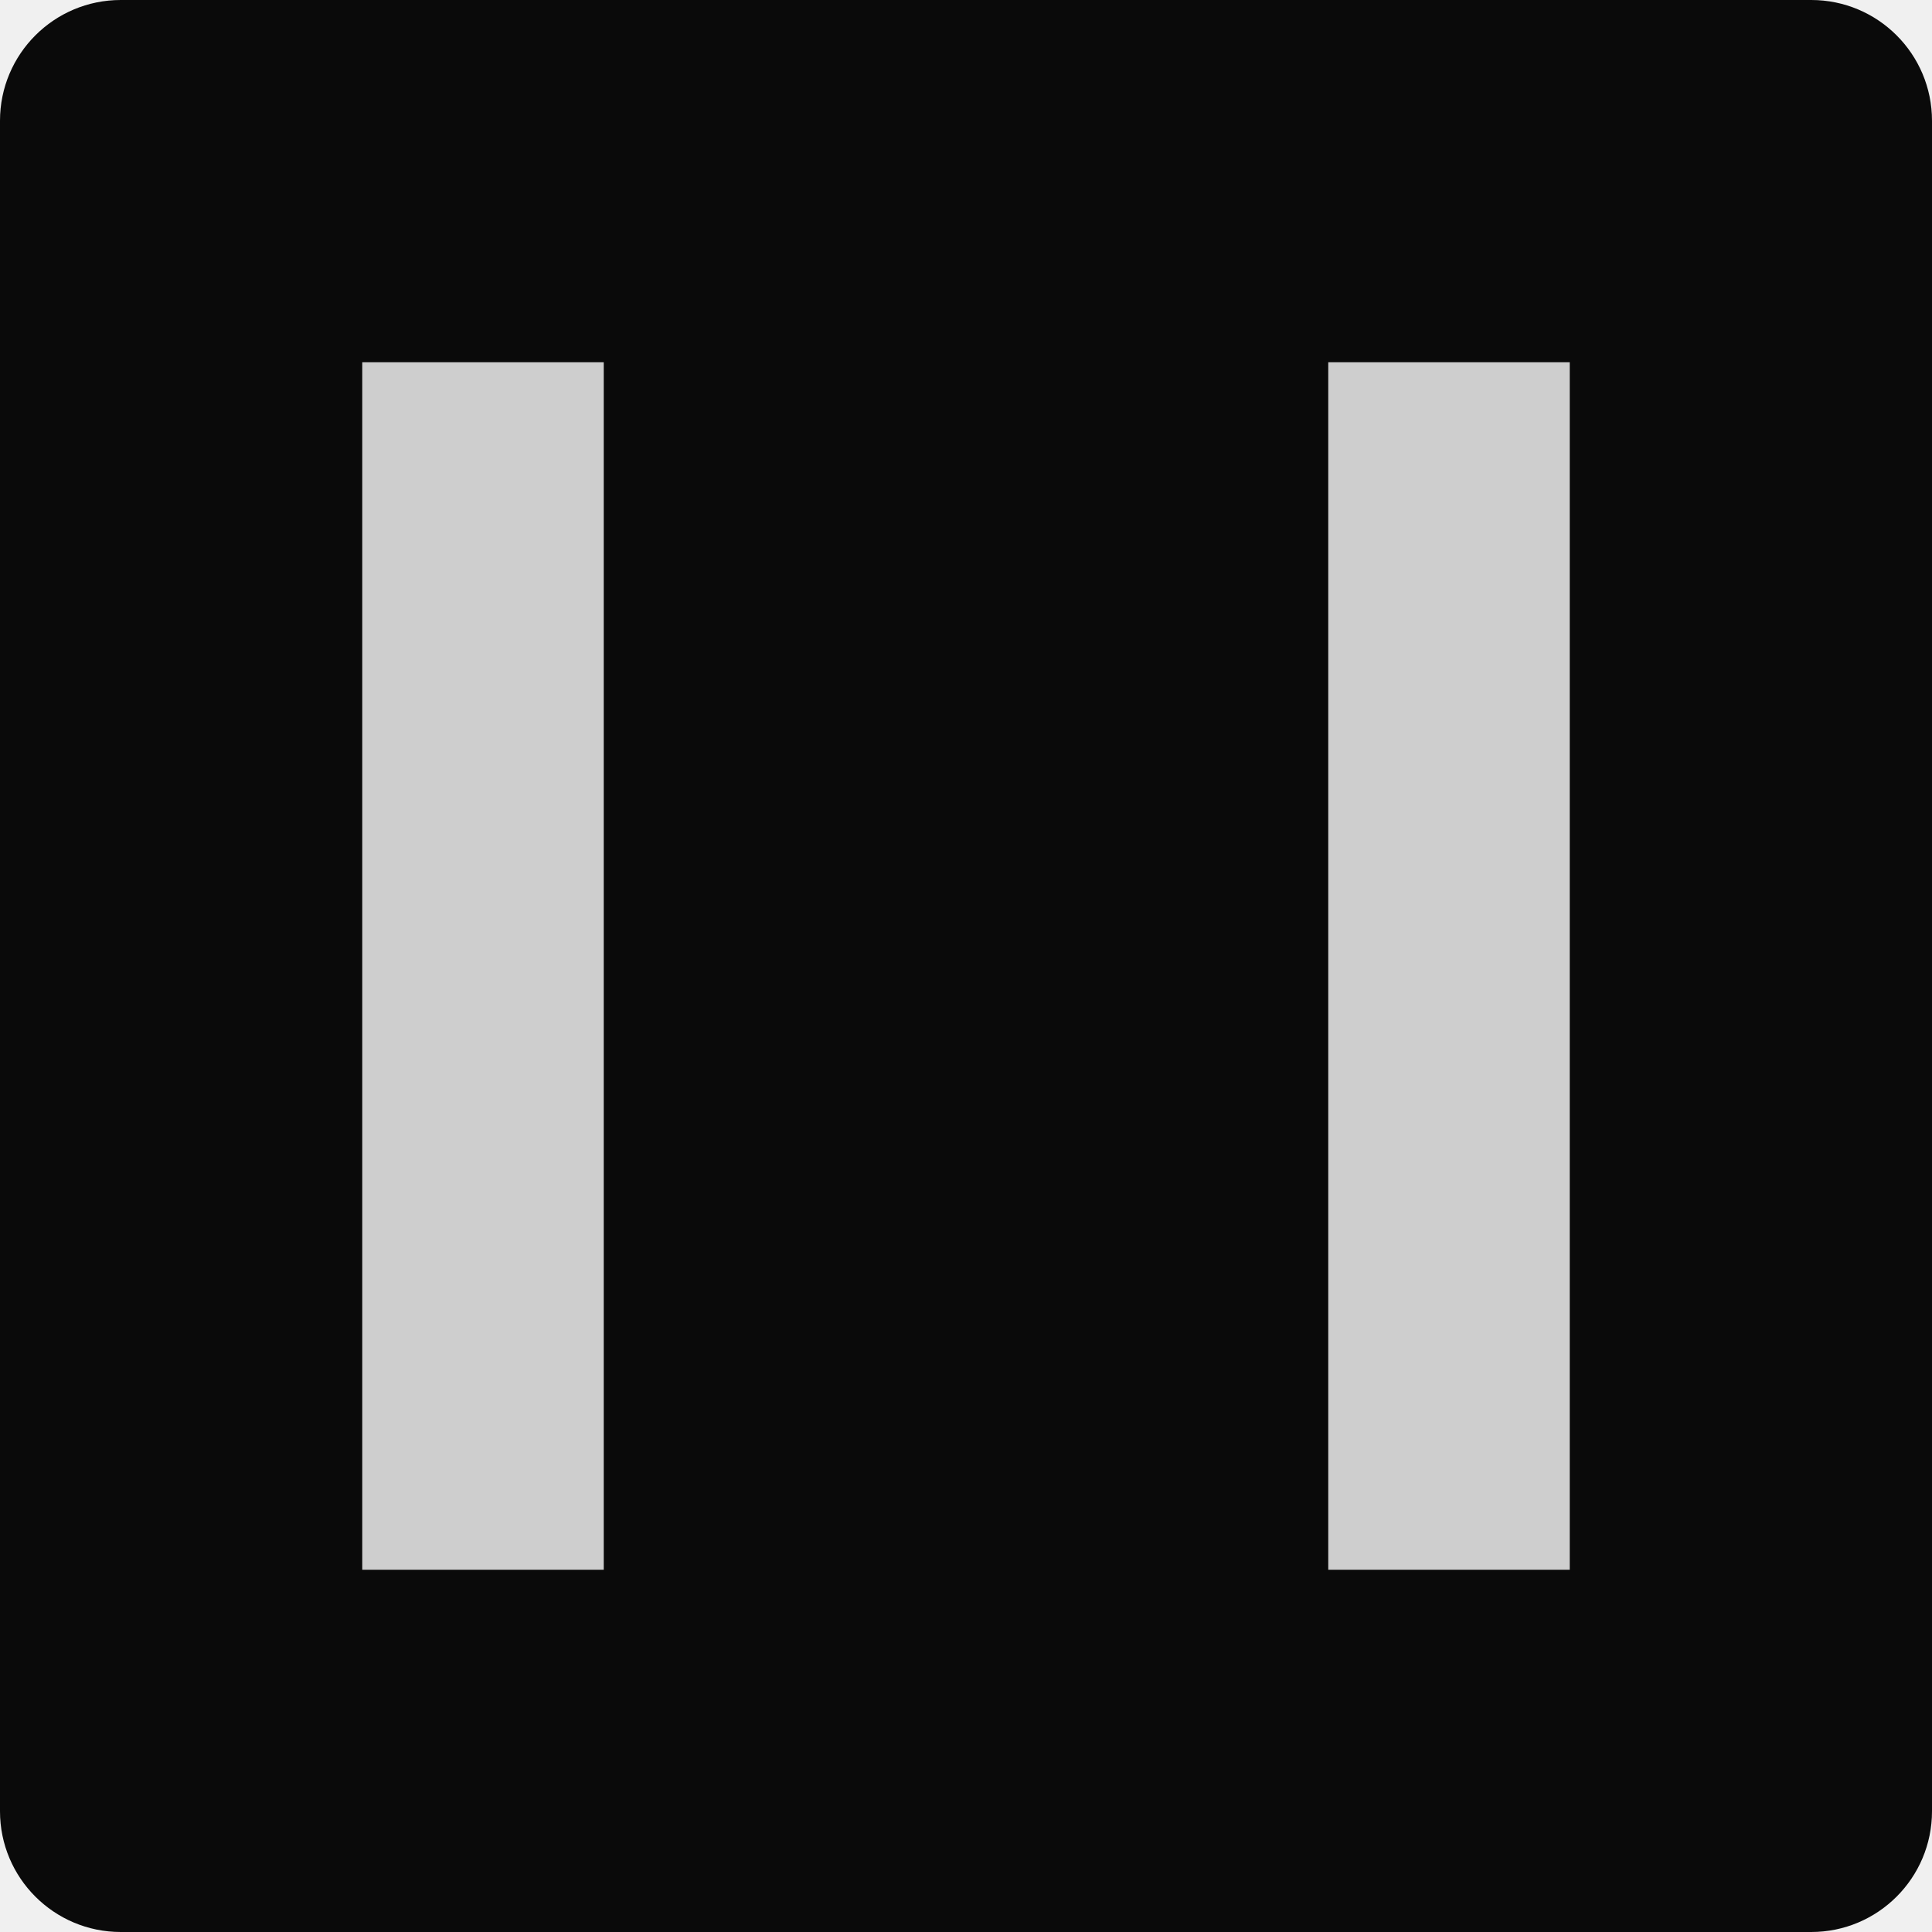
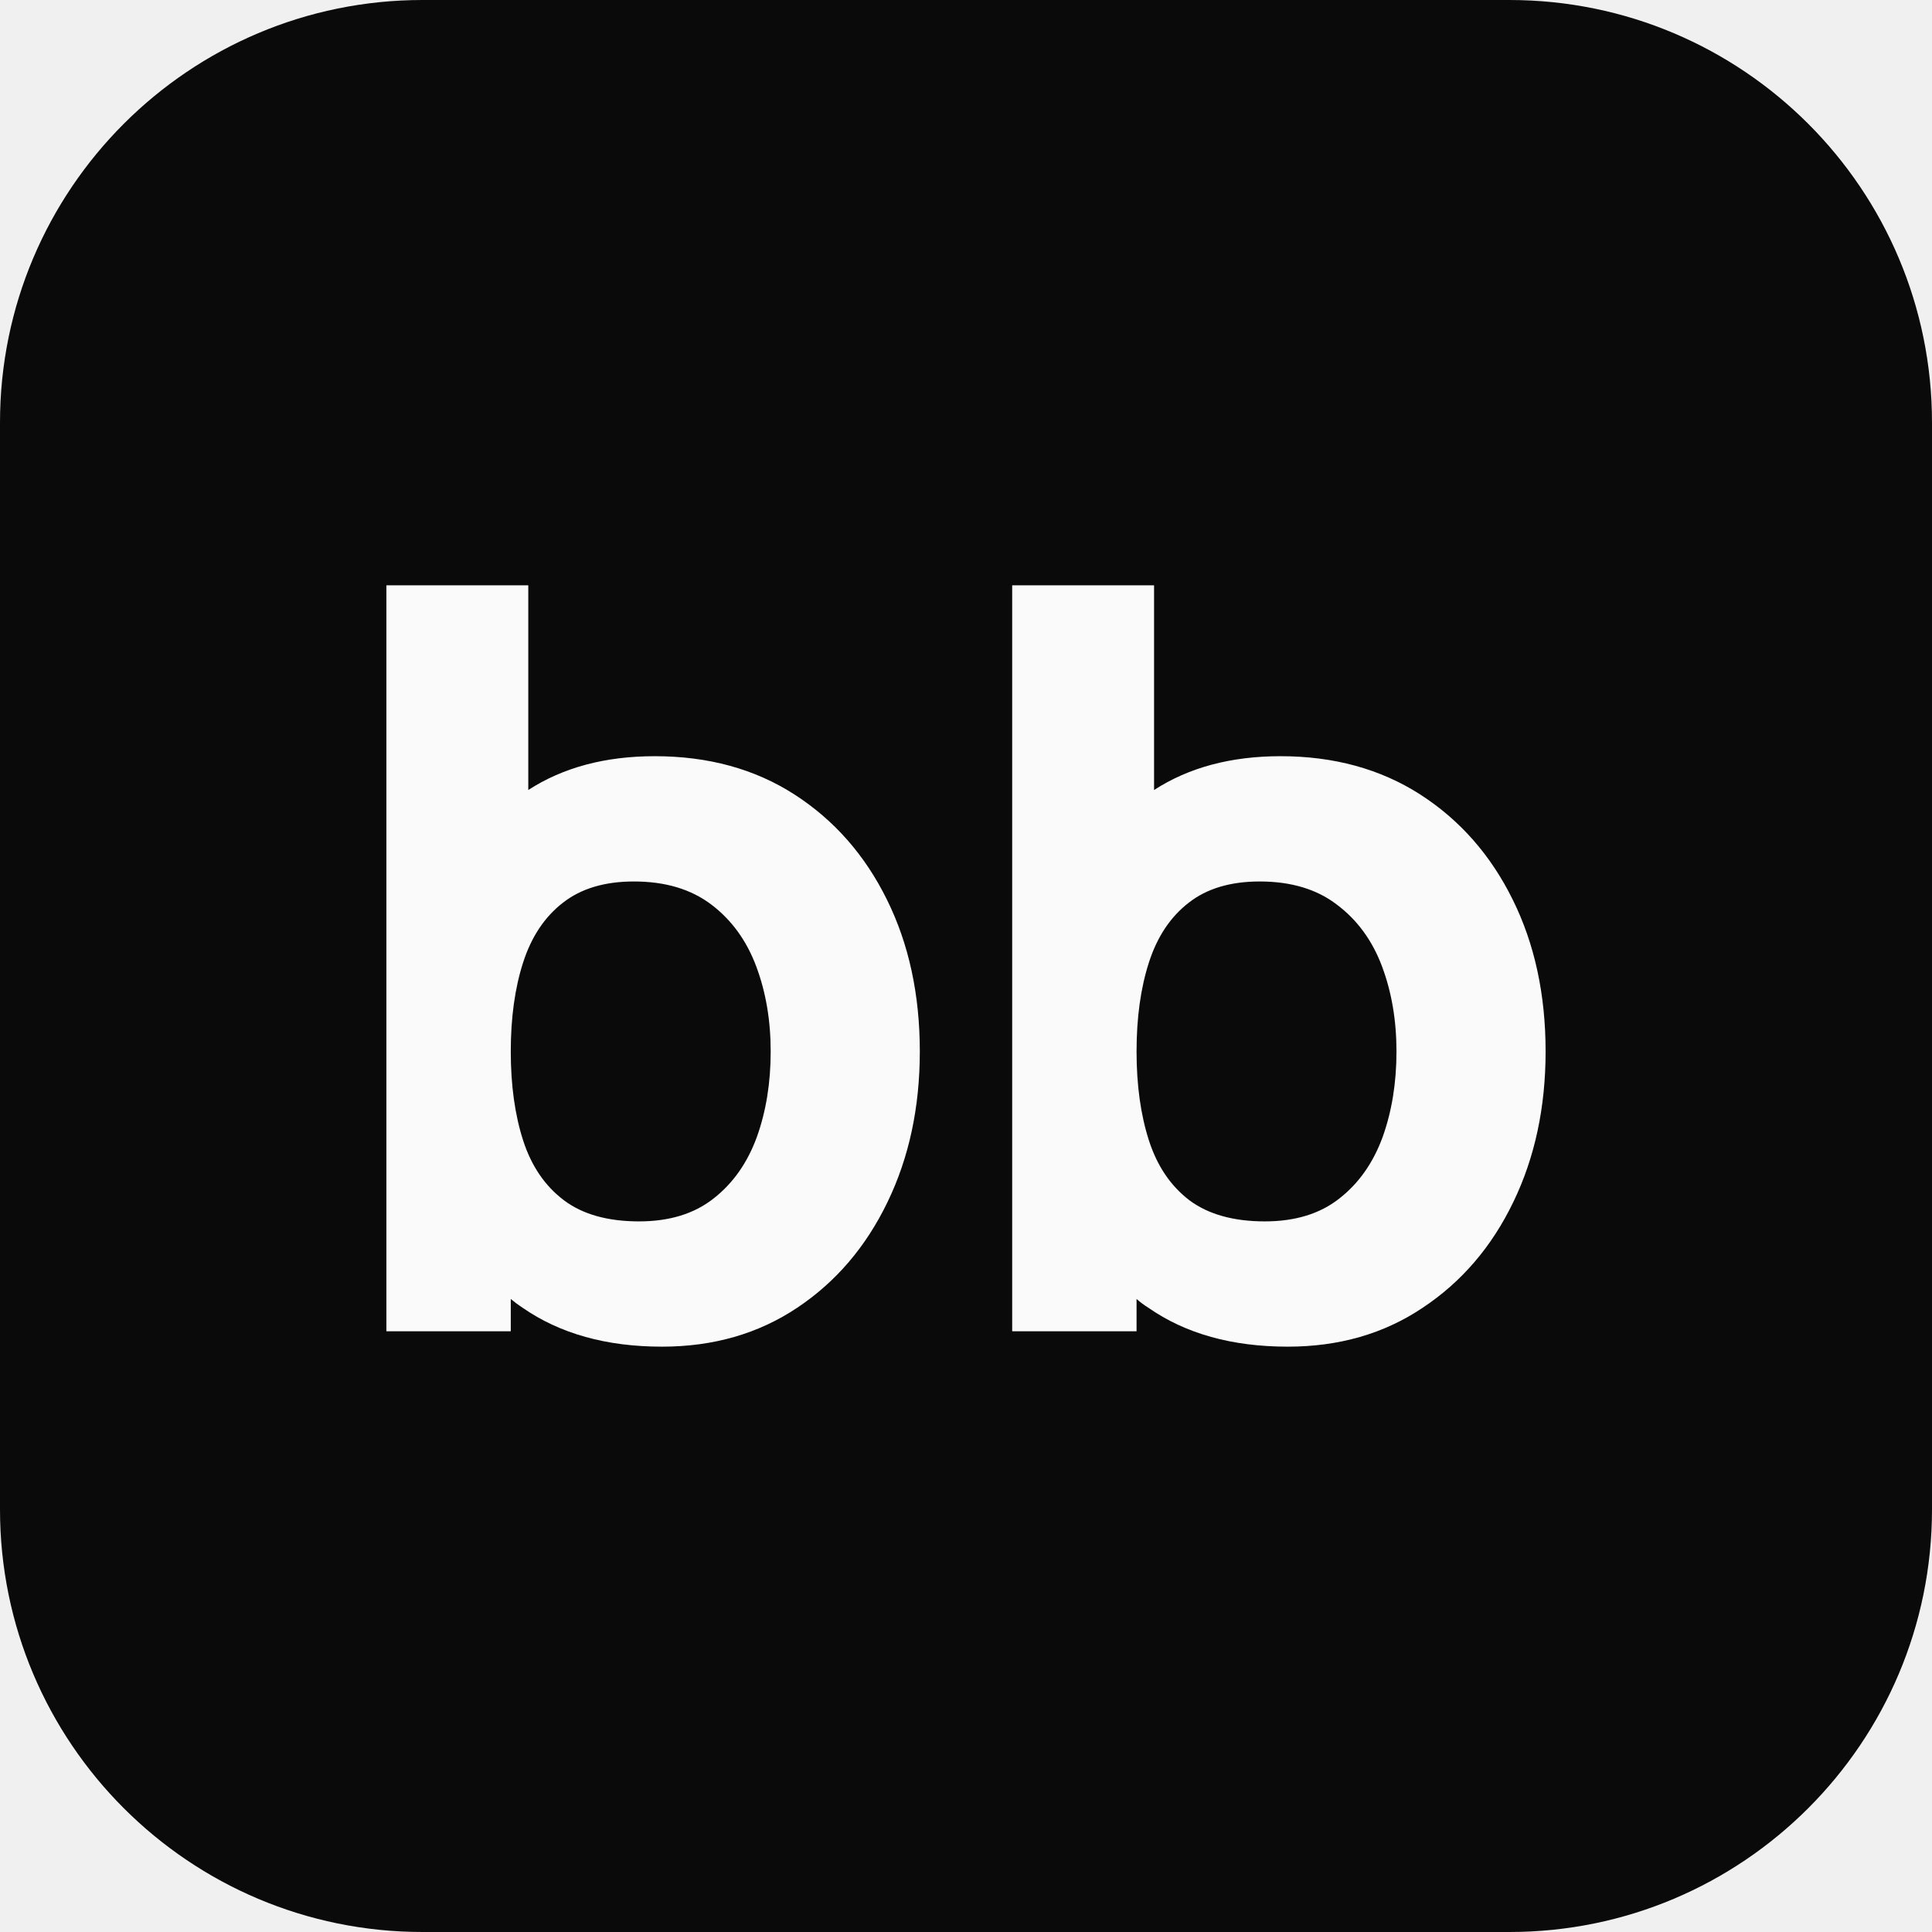
- <svg xmlns="http://www.w3.org/2000/svg" viewBox="0 0 32 32" fill="none">
-   <rect width="32" height="32" rx="2" fill="#0a0a0a" />
-   <rect x="6" y="6" width="4" height="20" fill="#ffffff" fill-opacity="0.8" />
-   <rect x="22" y="6" width="4" height="20" fill="#ffffff" fill-opacity="0.8" />
+ <svg xmlns="http://www.w3.org/2000/svg" viewBox="0 0 64 64">
+   <rect width="64" height="64" rx="14" fill="#0a0a0a" />
+   <path d="M21.93 44.61L21.93 44.61Q19.17 44.61 17.31 43.32L17.31 43.32Q17.11 43.19 16.92 43.03L16.92 43.03L16.92 44.10L12.80 44.10L12.80 19.39L17.50 19.39L17.50 26.17Q19.23 25.05 21.69 25.05L21.69 25.05Q24.35 25.05 26.32 26.32Q28.29 27.59 29.38 29.80Q30.47 32 30.47 34.83L30.47 34.83Q30.47 37.61 29.40 39.82Q28.33 42.04 26.41 43.32Q24.48 44.61 21.93 44.61ZM21.17 40.46L21.17 40.46Q22.68 40.46 23.64 39.70Q24.60 38.95 25.07 37.67Q25.53 36.39 25.53 34.83L25.53 34.83Q25.53 33.29 25.05 32.01Q24.57 30.73 23.57 29.97Q22.56 29.20 21.00 29.20L21.00 29.20Q19.54 29.20 18.64 29.91Q17.74 30.61 17.33 31.88Q16.92 33.15 16.92 34.83Q16.92 36.51 17.33 37.78Q17.74 39.05 18.68 39.76Q19.61 40.46 21.17 40.46ZM42.66 44.61L42.66 44.61Q39.89 44.61 38.04 43.32L38.04 43.32Q37.83 43.19 37.65 43.03L37.65 43.03L37.65 44.10L33.53 44.10L33.53 19.39L38.23 19.39L38.23 26.17Q39.96 25.05 42.42 25.05L42.42 25.05Q45.07 25.05 47.05 26.32Q49.02 27.59 50.11 29.80Q51.20 32 51.20 34.83L51.20 34.83Q51.20 37.61 50.13 39.82Q49.06 42.04 47.13 43.32Q45.21 44.61 42.66 44.61ZM41.90 40.46L41.90 40.46Q43.41 40.46 44.37 39.70Q45.33 38.95 45.80 37.67Q46.26 36.39 46.26 34.83L46.26 34.83Q46.26 33.29 45.78 32.01Q45.30 30.73 44.29 29.97Q43.29 29.20 41.73 29.20L41.73 29.20Q40.27 29.20 39.37 29.91Q38.47 30.61 38.06 31.88Q37.65 33.15 37.65 34.83Q37.65 36.51 38.06 37.78Q38.47 39.05 39.40 39.76Q40.34 40.46 41.90 40.46Z" fill="#fafafa" />
</svg>
